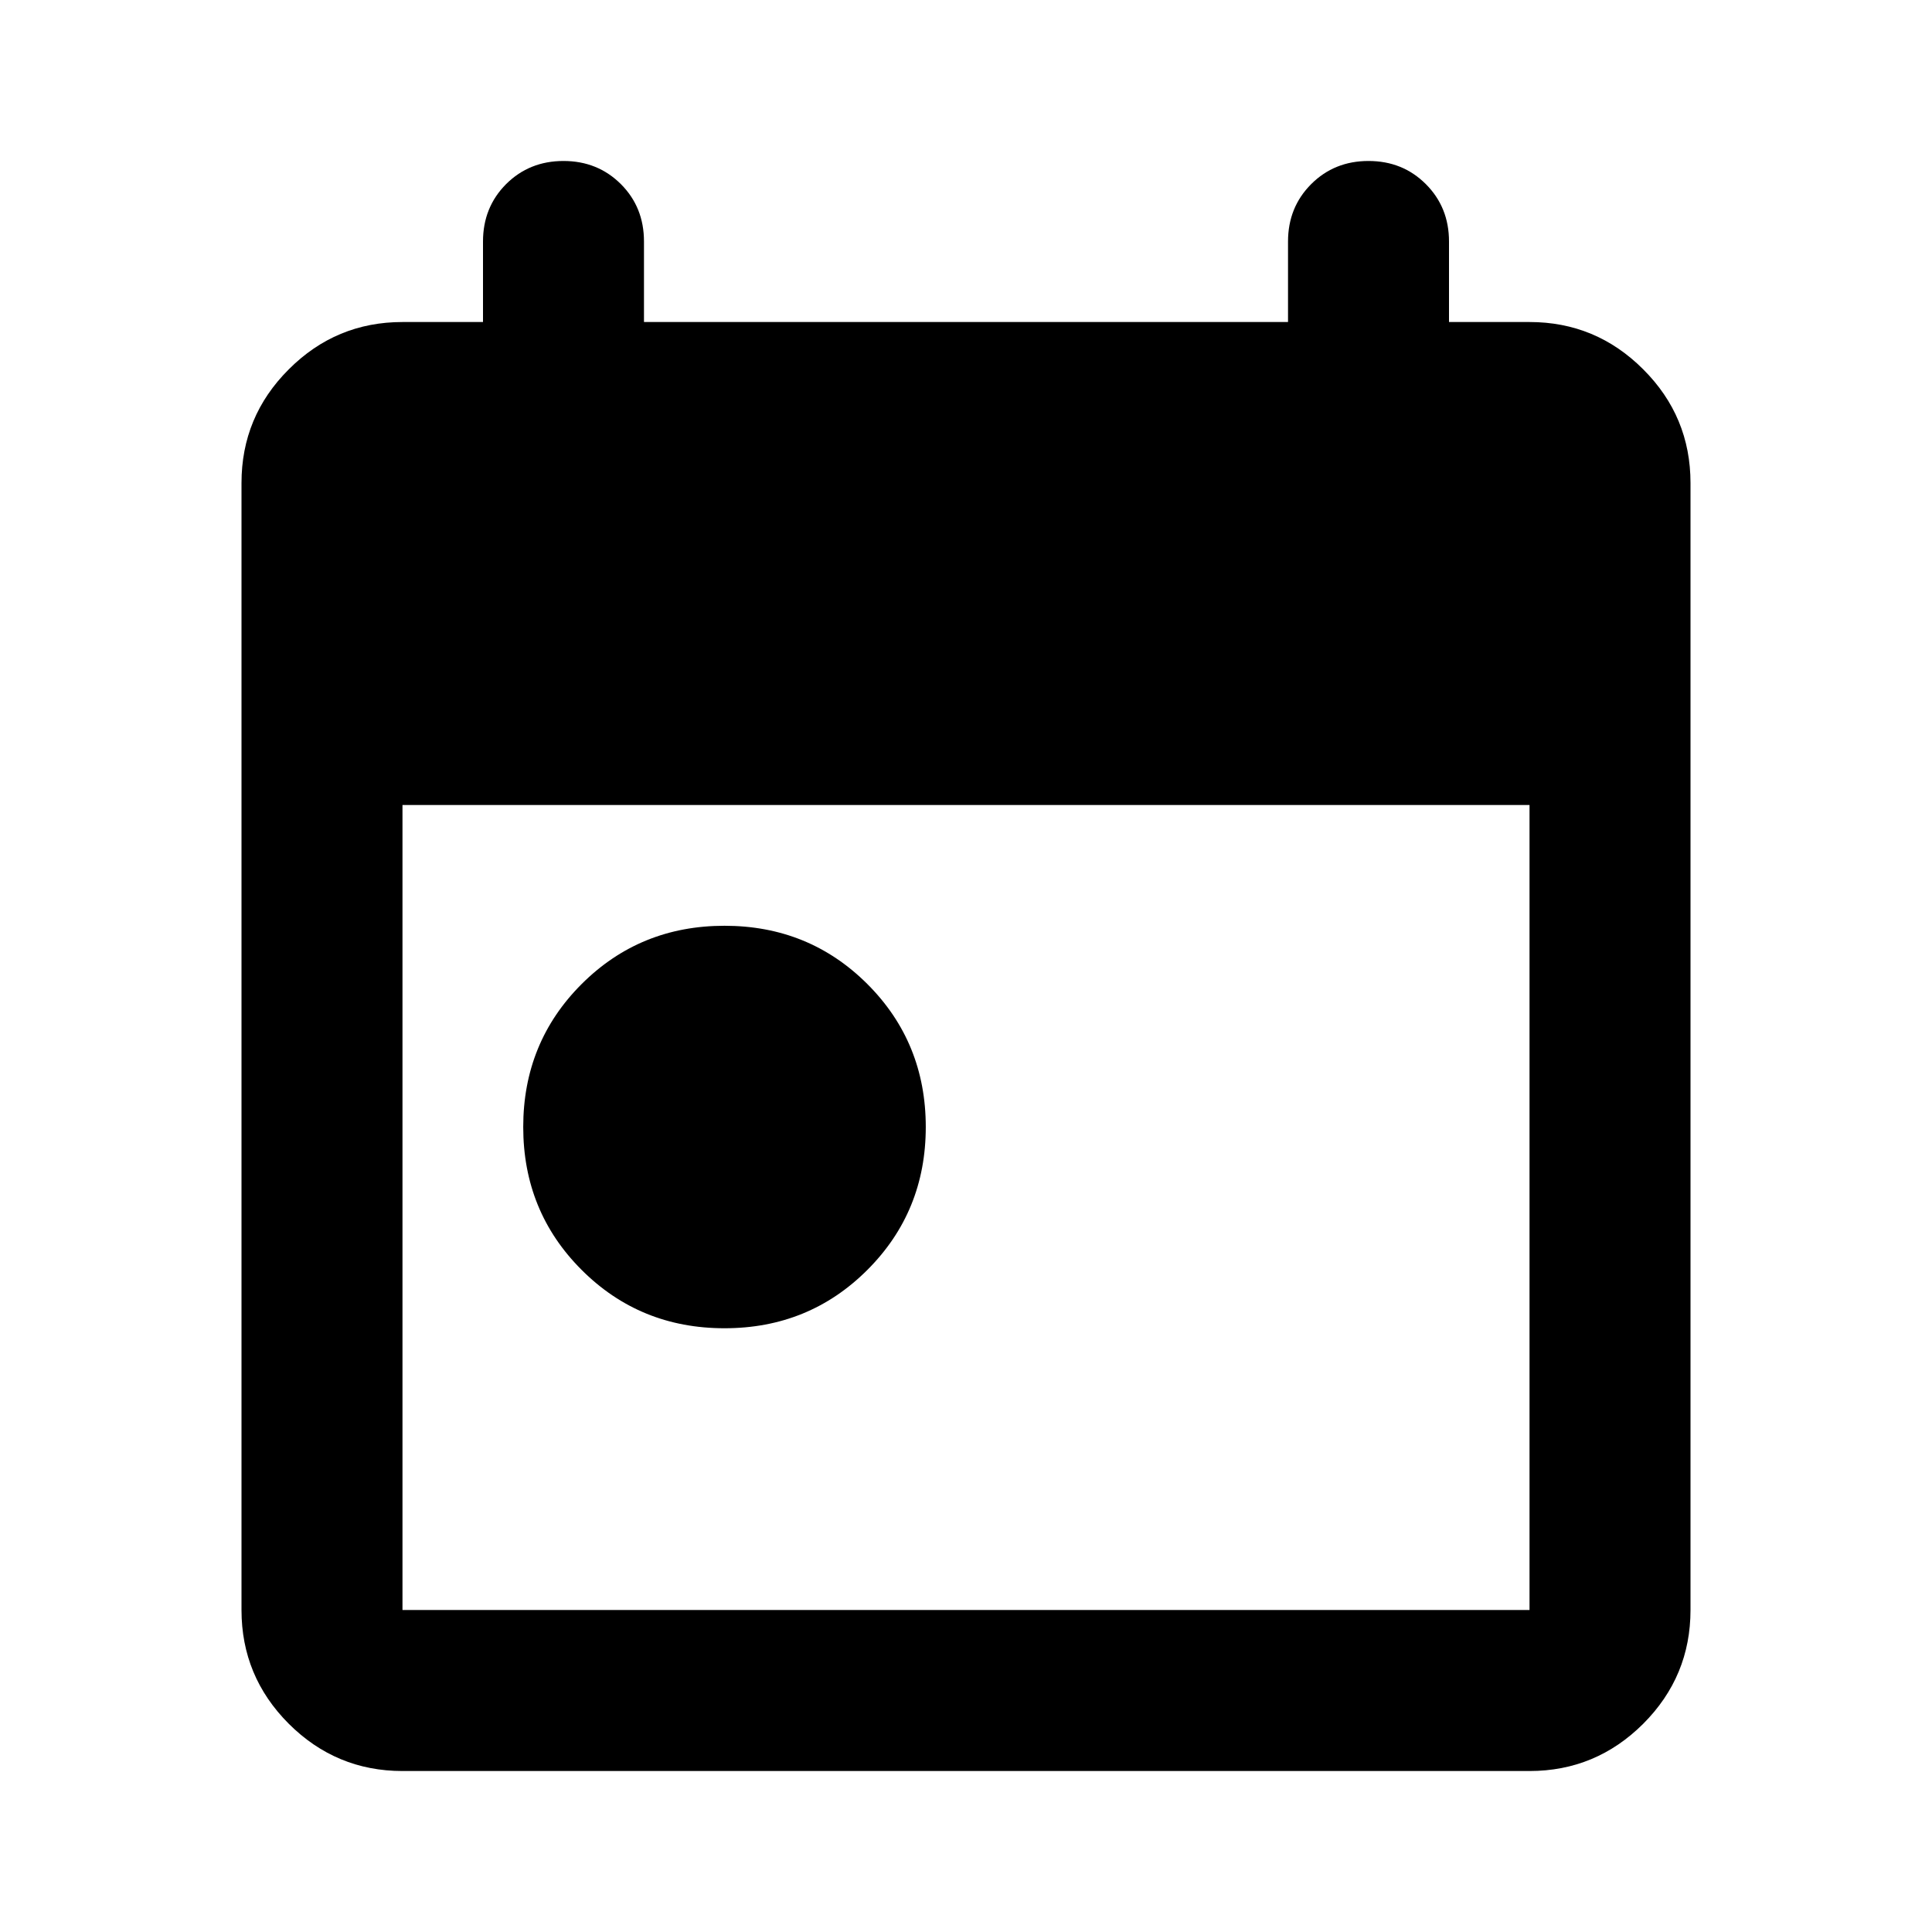
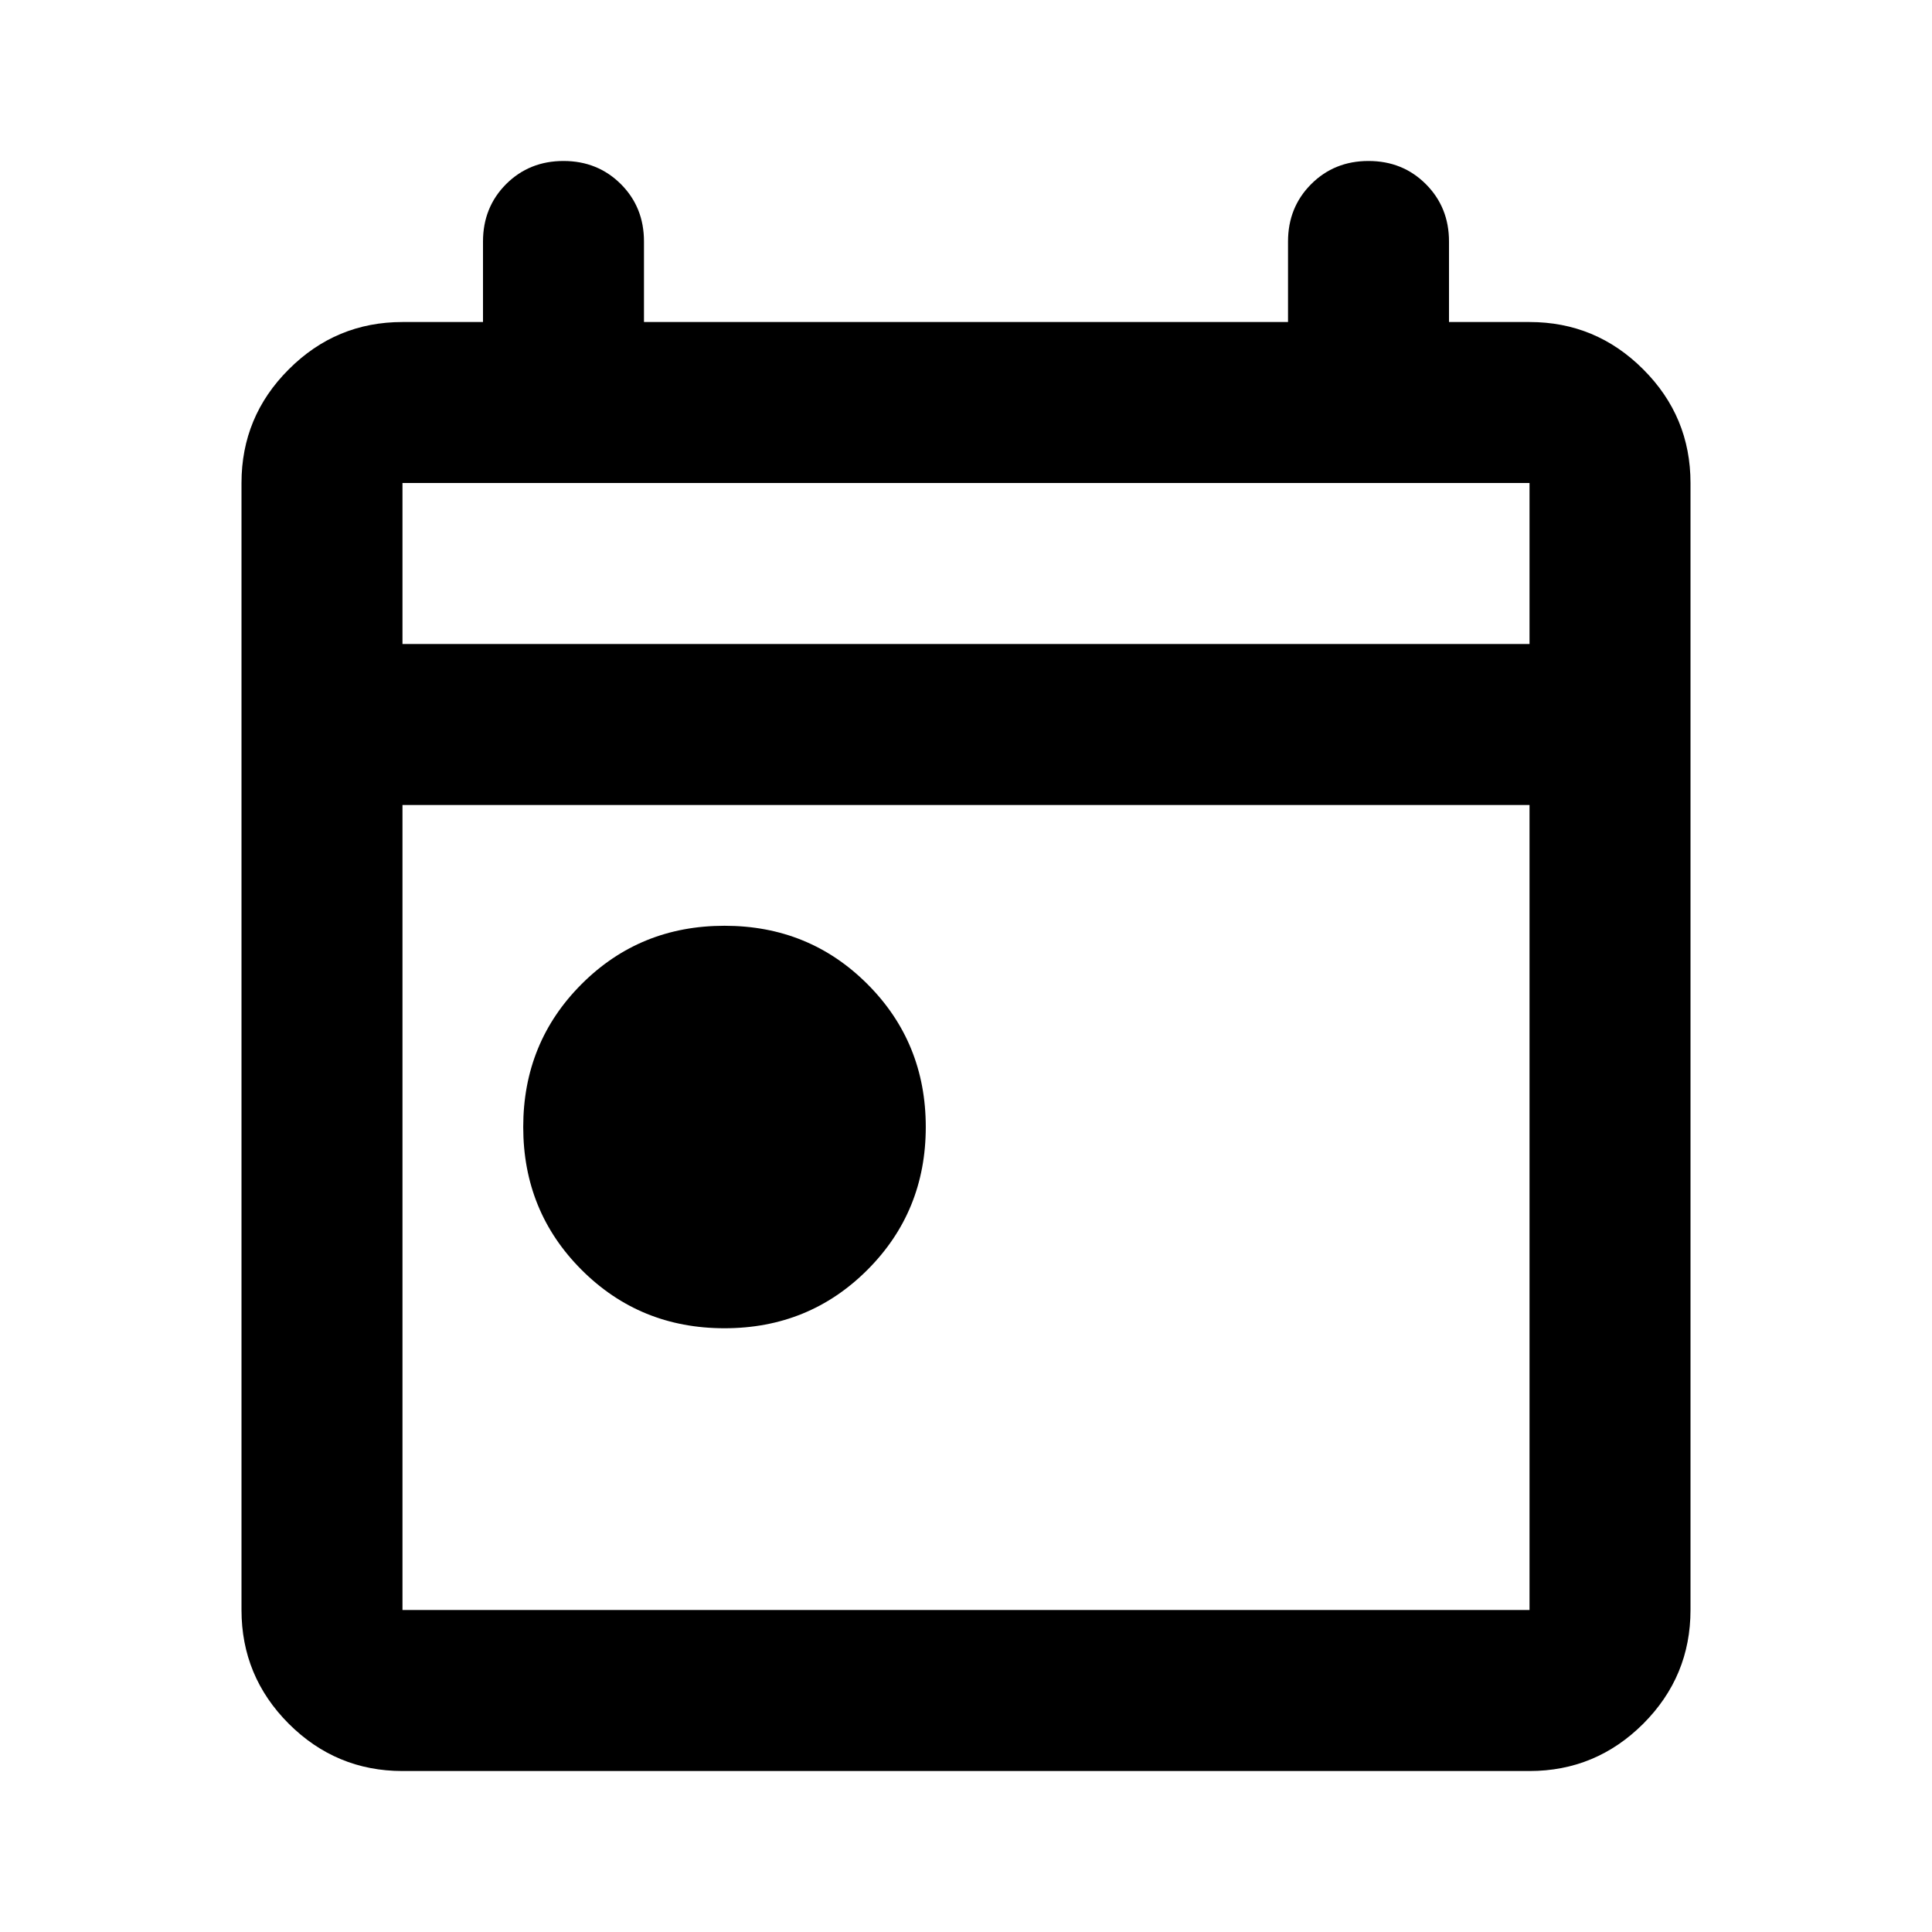
<svg xmlns="http://www.w3.org/2000/svg" width="28" height="28" viewBox="0 0 28 28" fill="none">
-   <path d="M10.5 19.25C9.683 19.25 8.993 18.968 8.429 18.404C7.865 17.84 7.583 17.15 7.583 16.333C7.583 15.517 7.865 14.826 8.429 14.262C8.993 13.699 9.683 13.417 10.5 13.417C11.317 13.417 12.007 13.699 12.571 14.262C13.135 14.826 13.417 15.517 13.417 16.333C13.417 17.15 13.135 17.84 12.571 18.404C12.007 18.968 11.317 19.25 10.5 19.25ZM5.833 25.667C5.192 25.667 4.642 25.438 4.185 24.982C3.728 24.524 3.5 23.975 3.5 23.333V7C3.5 6.358 3.728 5.809 4.185 5.353C4.642 4.895 5.192 4.667 5.833 4.667H7V3.5C7 3.169 7.112 2.892 7.335 2.668C7.559 2.445 7.836 2.333 8.167 2.333C8.497 2.333 8.774 2.445 8.998 2.668C9.222 2.892 9.333 3.169 9.333 3.5V4.667H18.667V3.5C18.667 3.169 18.779 2.892 19.003 2.668C19.226 2.445 19.503 2.333 19.833 2.333C20.164 2.333 20.441 2.445 20.664 2.668C20.888 2.892 21 3.169 21 3.5V4.667H22.167C22.808 4.667 23.358 4.895 23.815 5.353C24.272 5.809 24.5 6.358 24.5 7V23.333C24.5 23.975 24.272 24.524 23.815 24.982C23.358 25.438 22.808 25.667 22.167 25.667H5.833ZM5.833 23.333H22.167V11.667H5.833V23.333Z" fill="black" />
+   <path d="M10.5 19.25C9.683 19.25 8.993 18.968 8.429 18.404C7.865 17.84 7.583 17.15 7.583 16.333C7.583 15.517 7.865 14.826 8.429 14.262C8.993 13.698 9.683 13.417 10.5 13.417C11.317 13.417 12.007 13.698 12.571 14.262C13.135 14.826 13.417 15.517 13.417 16.333C13.417 17.15 13.135 17.84 12.571 18.404C12.007 18.968 11.317 19.25 10.5 19.25ZM5.833 25.667C5.192 25.667 4.642 25.438 4.185 24.982C3.728 24.524 3.5 23.975 3.5 23.333V7C3.5 6.358 3.728 5.809 4.185 5.353C4.642 4.895 5.192 4.667 5.833 4.667H7V3.5C7 3.169 7.112 2.892 7.335 2.668C7.559 2.445 7.836 2.333 8.167 2.333C8.497 2.333 8.774 2.445 8.998 2.668C9.222 2.892 9.333 3.169 9.333 3.5V4.667H18.667V3.5C18.667 3.169 18.779 2.892 19.003 2.668C19.226 2.445 19.503 2.333 19.833 2.333C20.164 2.333 20.441 2.445 20.664 2.668C20.888 2.892 21 3.169 21 3.5V4.667H22.167C22.808 4.667 23.358 4.895 23.815 5.353C24.272 5.809 24.5 6.358 24.5 7V23.333C24.5 23.975 24.272 24.524 23.815 24.982C23.358 25.438 22.808 25.667 22.167 25.667H5.833ZM5.833 23.333H22.167V11.667H5.833V23.333ZM5.833 9.333H22.167V7H5.833V9.333Z" fill="black" />
</svg>
